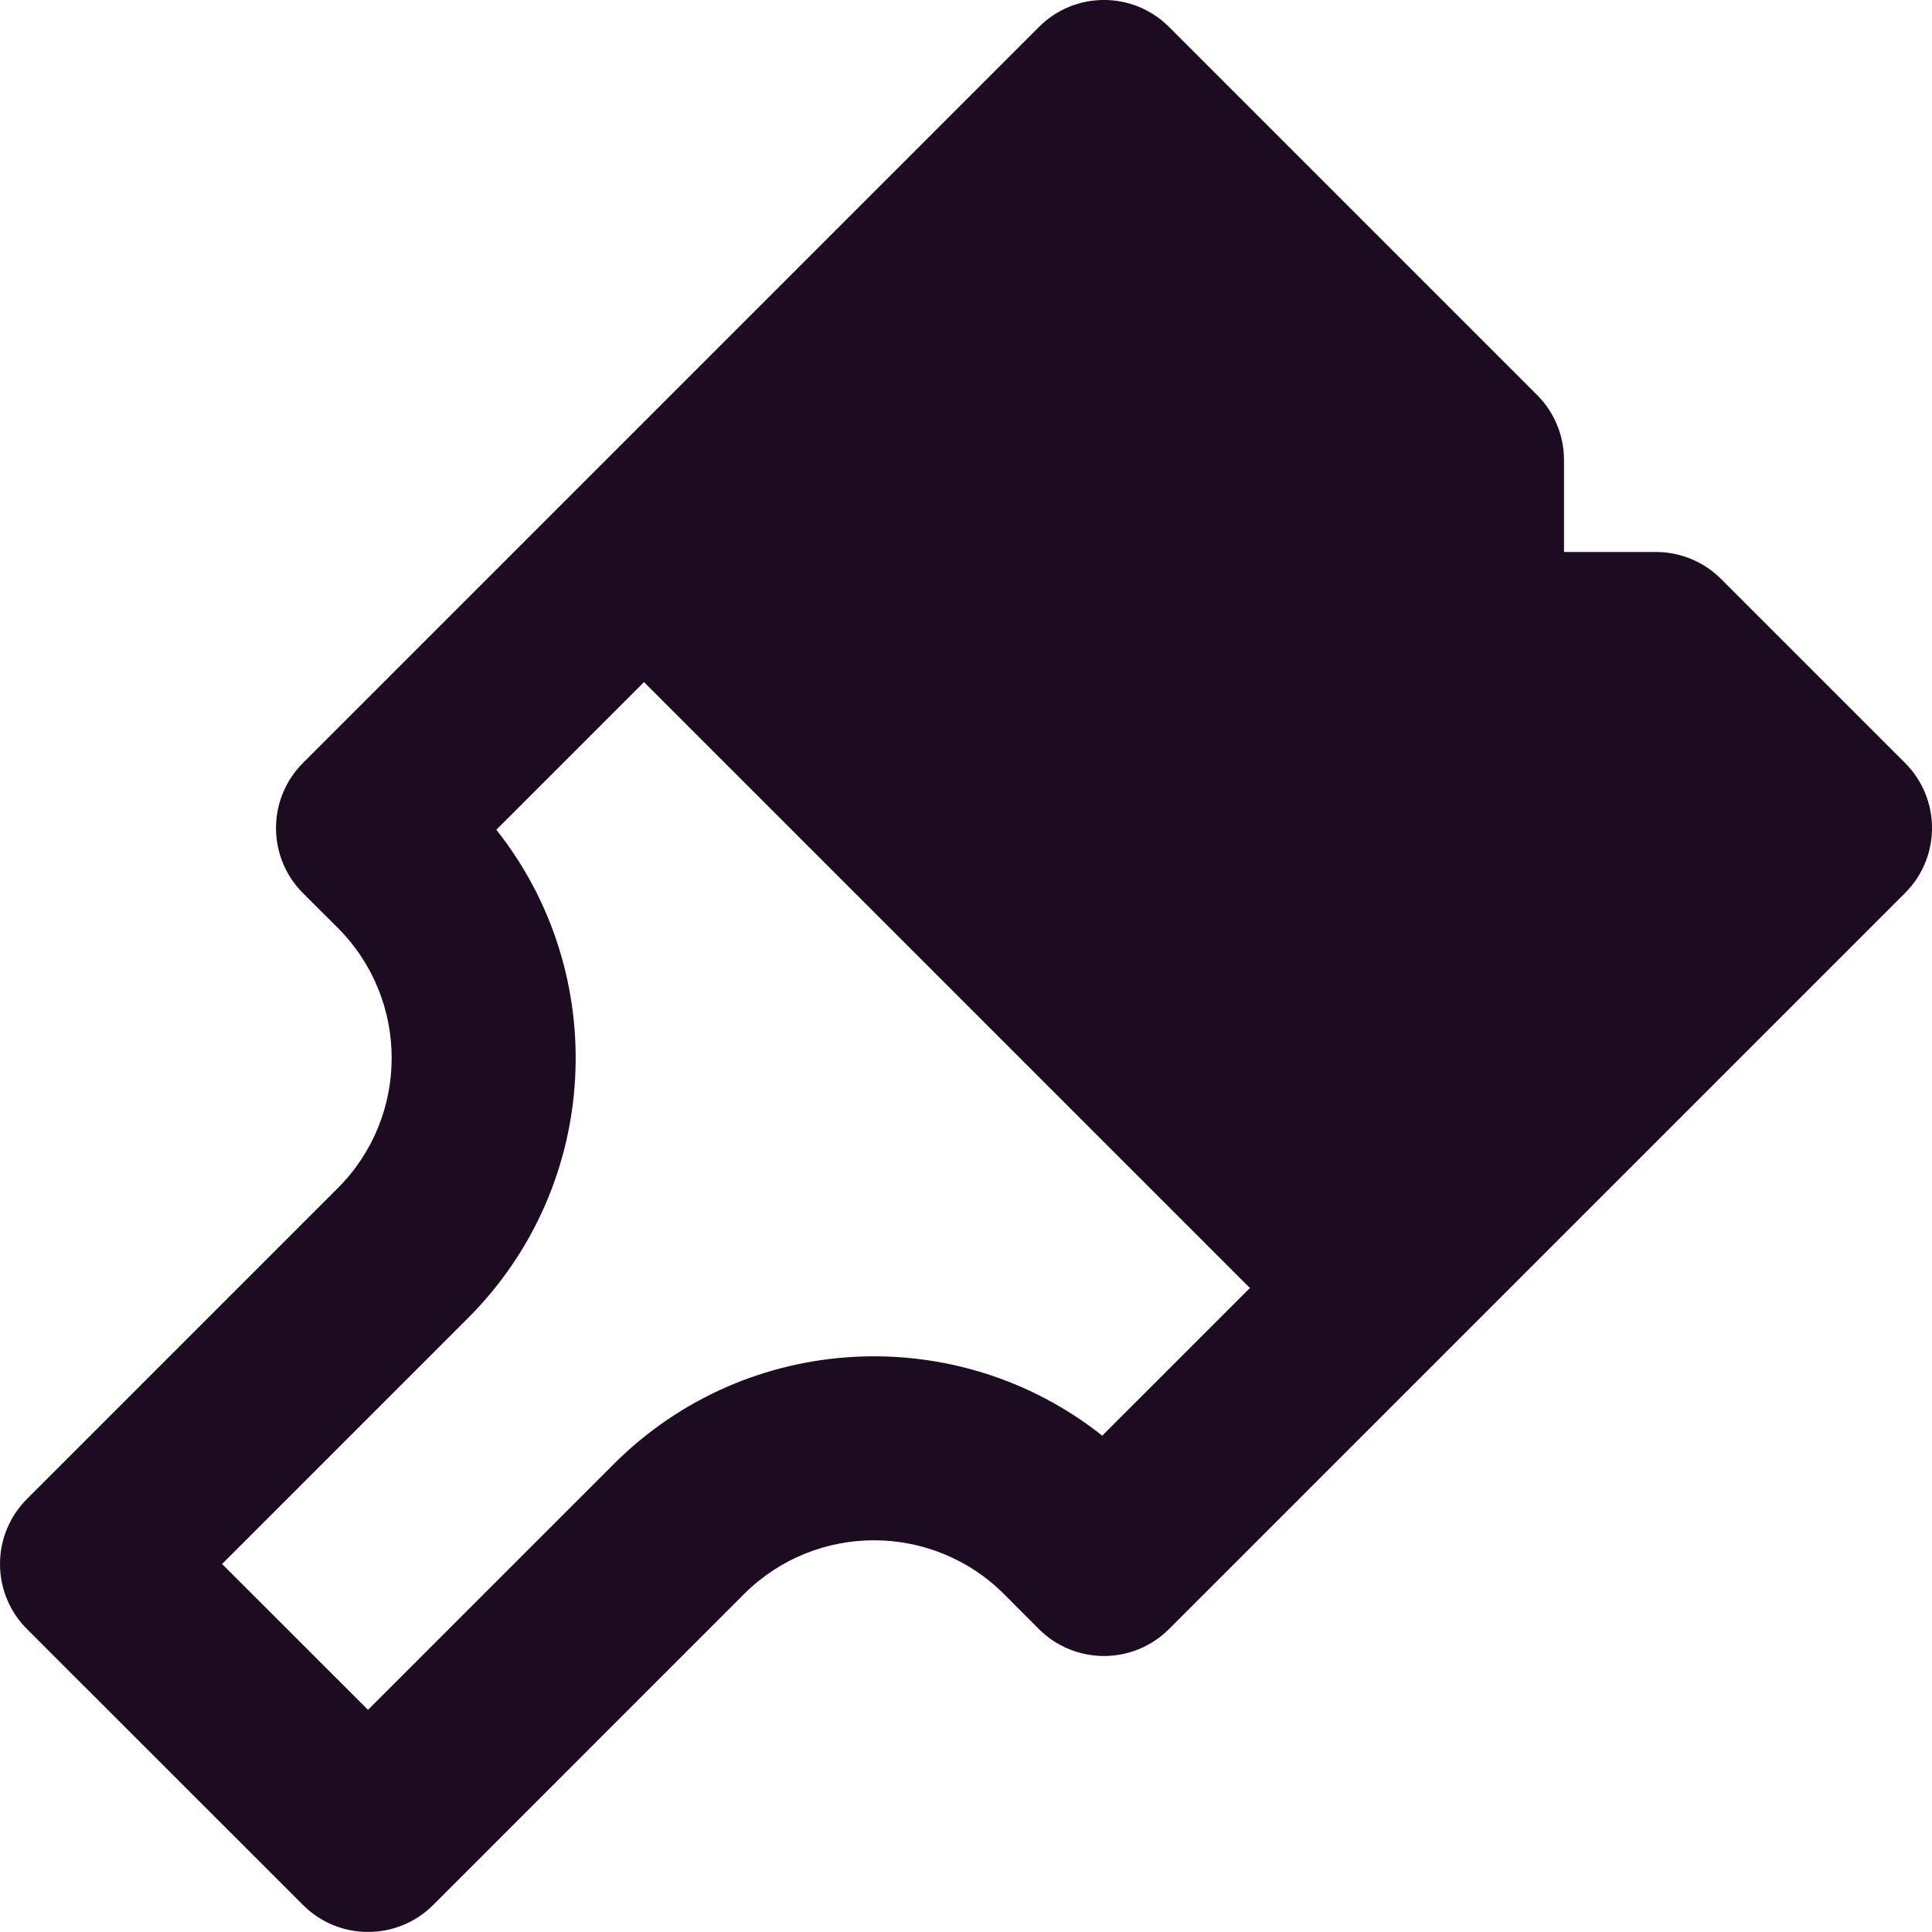
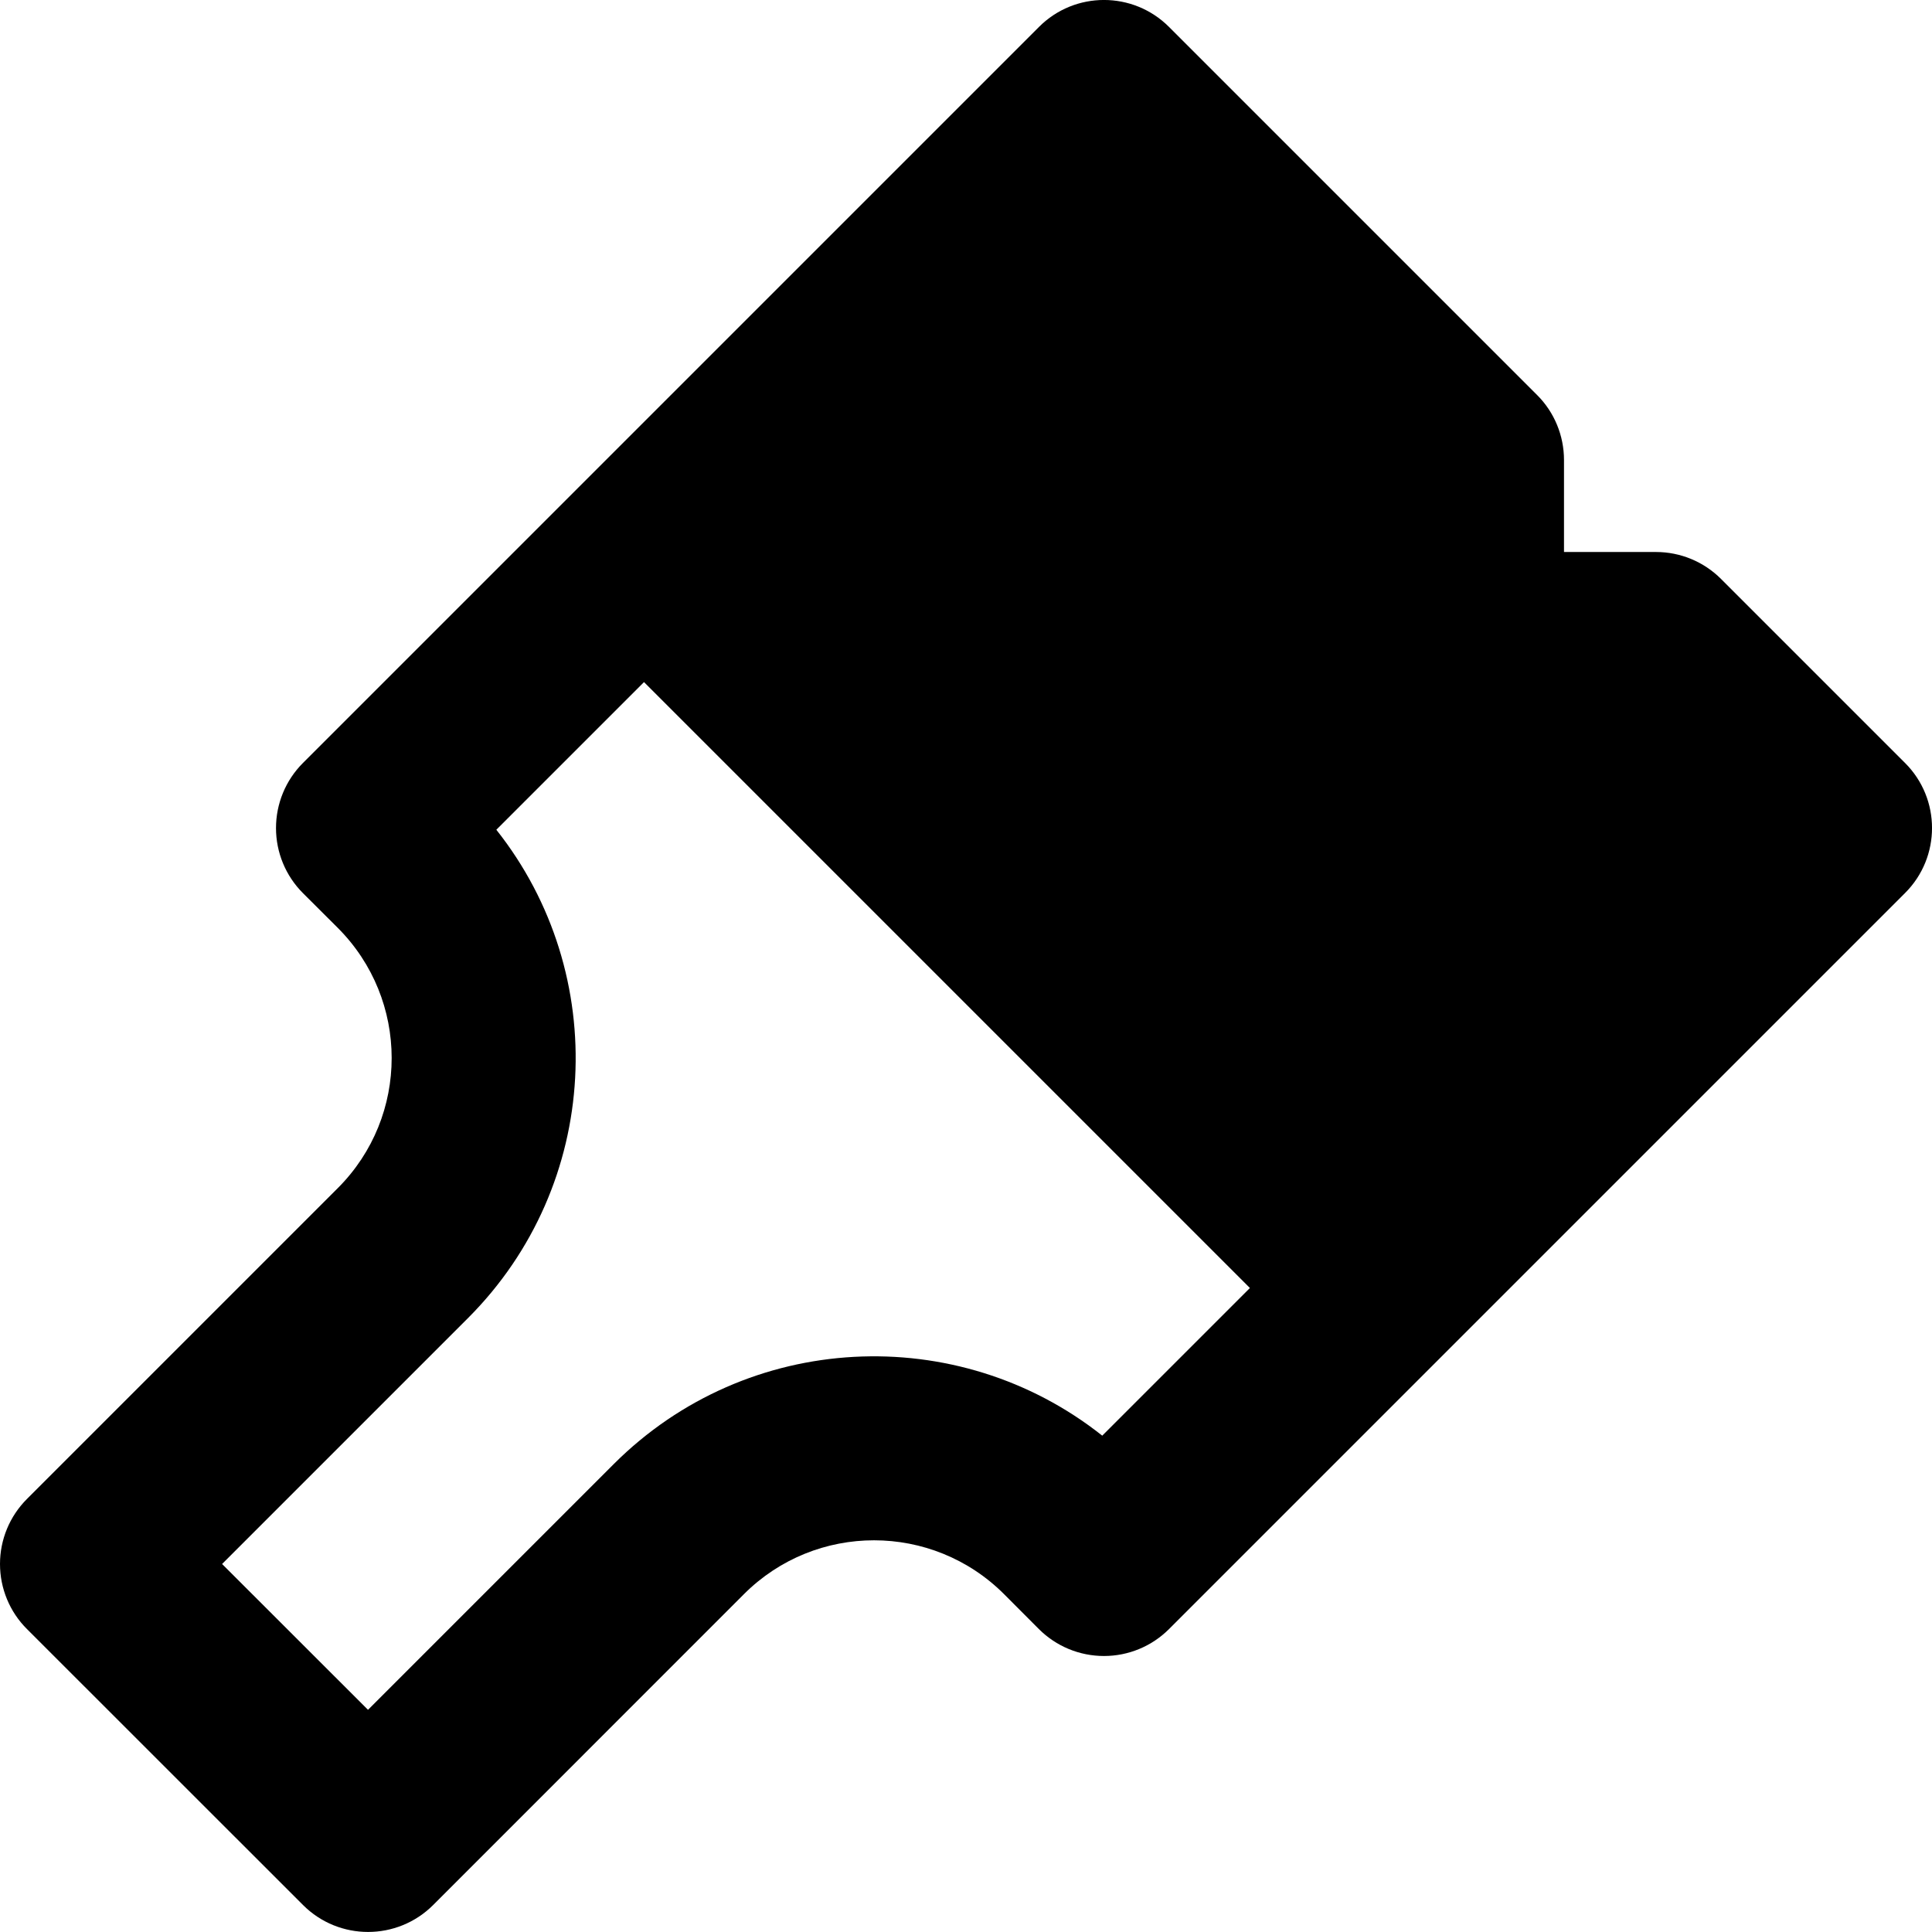
<svg xmlns="http://www.w3.org/2000/svg" preserveAspectRatio="none" overflow="visible" style="display: block;" width="21" height="21" viewBox="0 0 21 21" fill="none">
-   <path id="vector" fill-rule="evenodd" clip-rule="evenodd" d="M11.293 0.293C11.683 -0.098 12.316 -0.098 12.707 0.293L16.707 4.293C16.895 4.48 17 4.735 17 5L17 6L18 6C18.265 6 18.519 6.105 18.707 6.293L20.707 8.293C21.098 8.683 21.098 9.317 20.707 9.707L15.707 14.707C15.705 14.709 15.702 14.712 15.7 14.714L12.707 17.707C12.519 17.895 12.265 18 12 18C11.734 18 11.48 17.895 11.292 17.707L10.915 17.329C10.134 16.547 8.867 16.547 8.086 17.328L4.708 20.707C4.317 21.097 3.684 21.097 3.294 20.707L0.293 17.707C0.105 17.52 2.85341e-05 17.265 5.86641e-09 17C-2.87039e-05 16.735 0.105 16.481 0.293 16.293L3.672 12.914C4.453 12.133 4.452 10.866 3.671 10.085L3.293 9.708C3.105 9.52 3 9.266 3 9.001C3 8.735 3.105 8.481 3.293 8.293L6.282 5.304C6.286 5.3 6.289 5.296 6.293 5.293L11.293 0.293ZM13.586 14L7 7.414L5.395 9.019C6.64 10.589 6.537 12.877 5.086 14.328L2.414 17L4 18.585L6.671 15.914C8.123 14.463 10.411 14.36 11.981 15.605L13.586 14Z" fill="#1D0C21" />
+   <path fill-rule="evenodd" clip-rule="evenodd" d="M11.293 0.293C11.683 -0.098 12.316 -0.098 12.707 0.293L16.707 4.293C16.895 4.48 17 4.735 17 5L17 6L18 6C18.265 6 18.519 6.105 18.707 6.293L20.707 8.293C21.098 8.683 21.098 9.317 20.707 9.707L15.707 14.707C15.705 14.709 15.702 14.712 15.7 14.714L12.707 17.707C12.519 17.895 12.265 18 12 18C11.734 18 11.48 17.895 11.292 17.707L10.915 17.329C10.134 16.547 8.867 16.547 8.086 17.328L4.708 20.707C4.317 21.097 3.684 21.097 3.294 20.707L0.293 17.707C0.105 17.52 2.85341e-05 17.265 5.86641e-09 17C-2.87039e-05 16.735 0.105 16.481 0.293 16.293L3.672 12.914C4.453 12.133 4.452 10.866 3.671 10.085L3.293 9.708C3.105 9.52 3 9.266 3 9.001C3 8.735 3.105 8.481 3.293 8.293L6.282 5.304C6.286 5.3 6.289 5.296 6.293 5.293L11.293 0.293ZM13.586 14L7 7.414L5.395 9.019C6.64 10.589 6.537 12.877 5.086 14.328L2.414 17L4 18.585L6.671 15.914C8.123 14.463 10.411 14.36 11.981 15.605L13.586 14Z" fill="currentColor" />
</svg>
